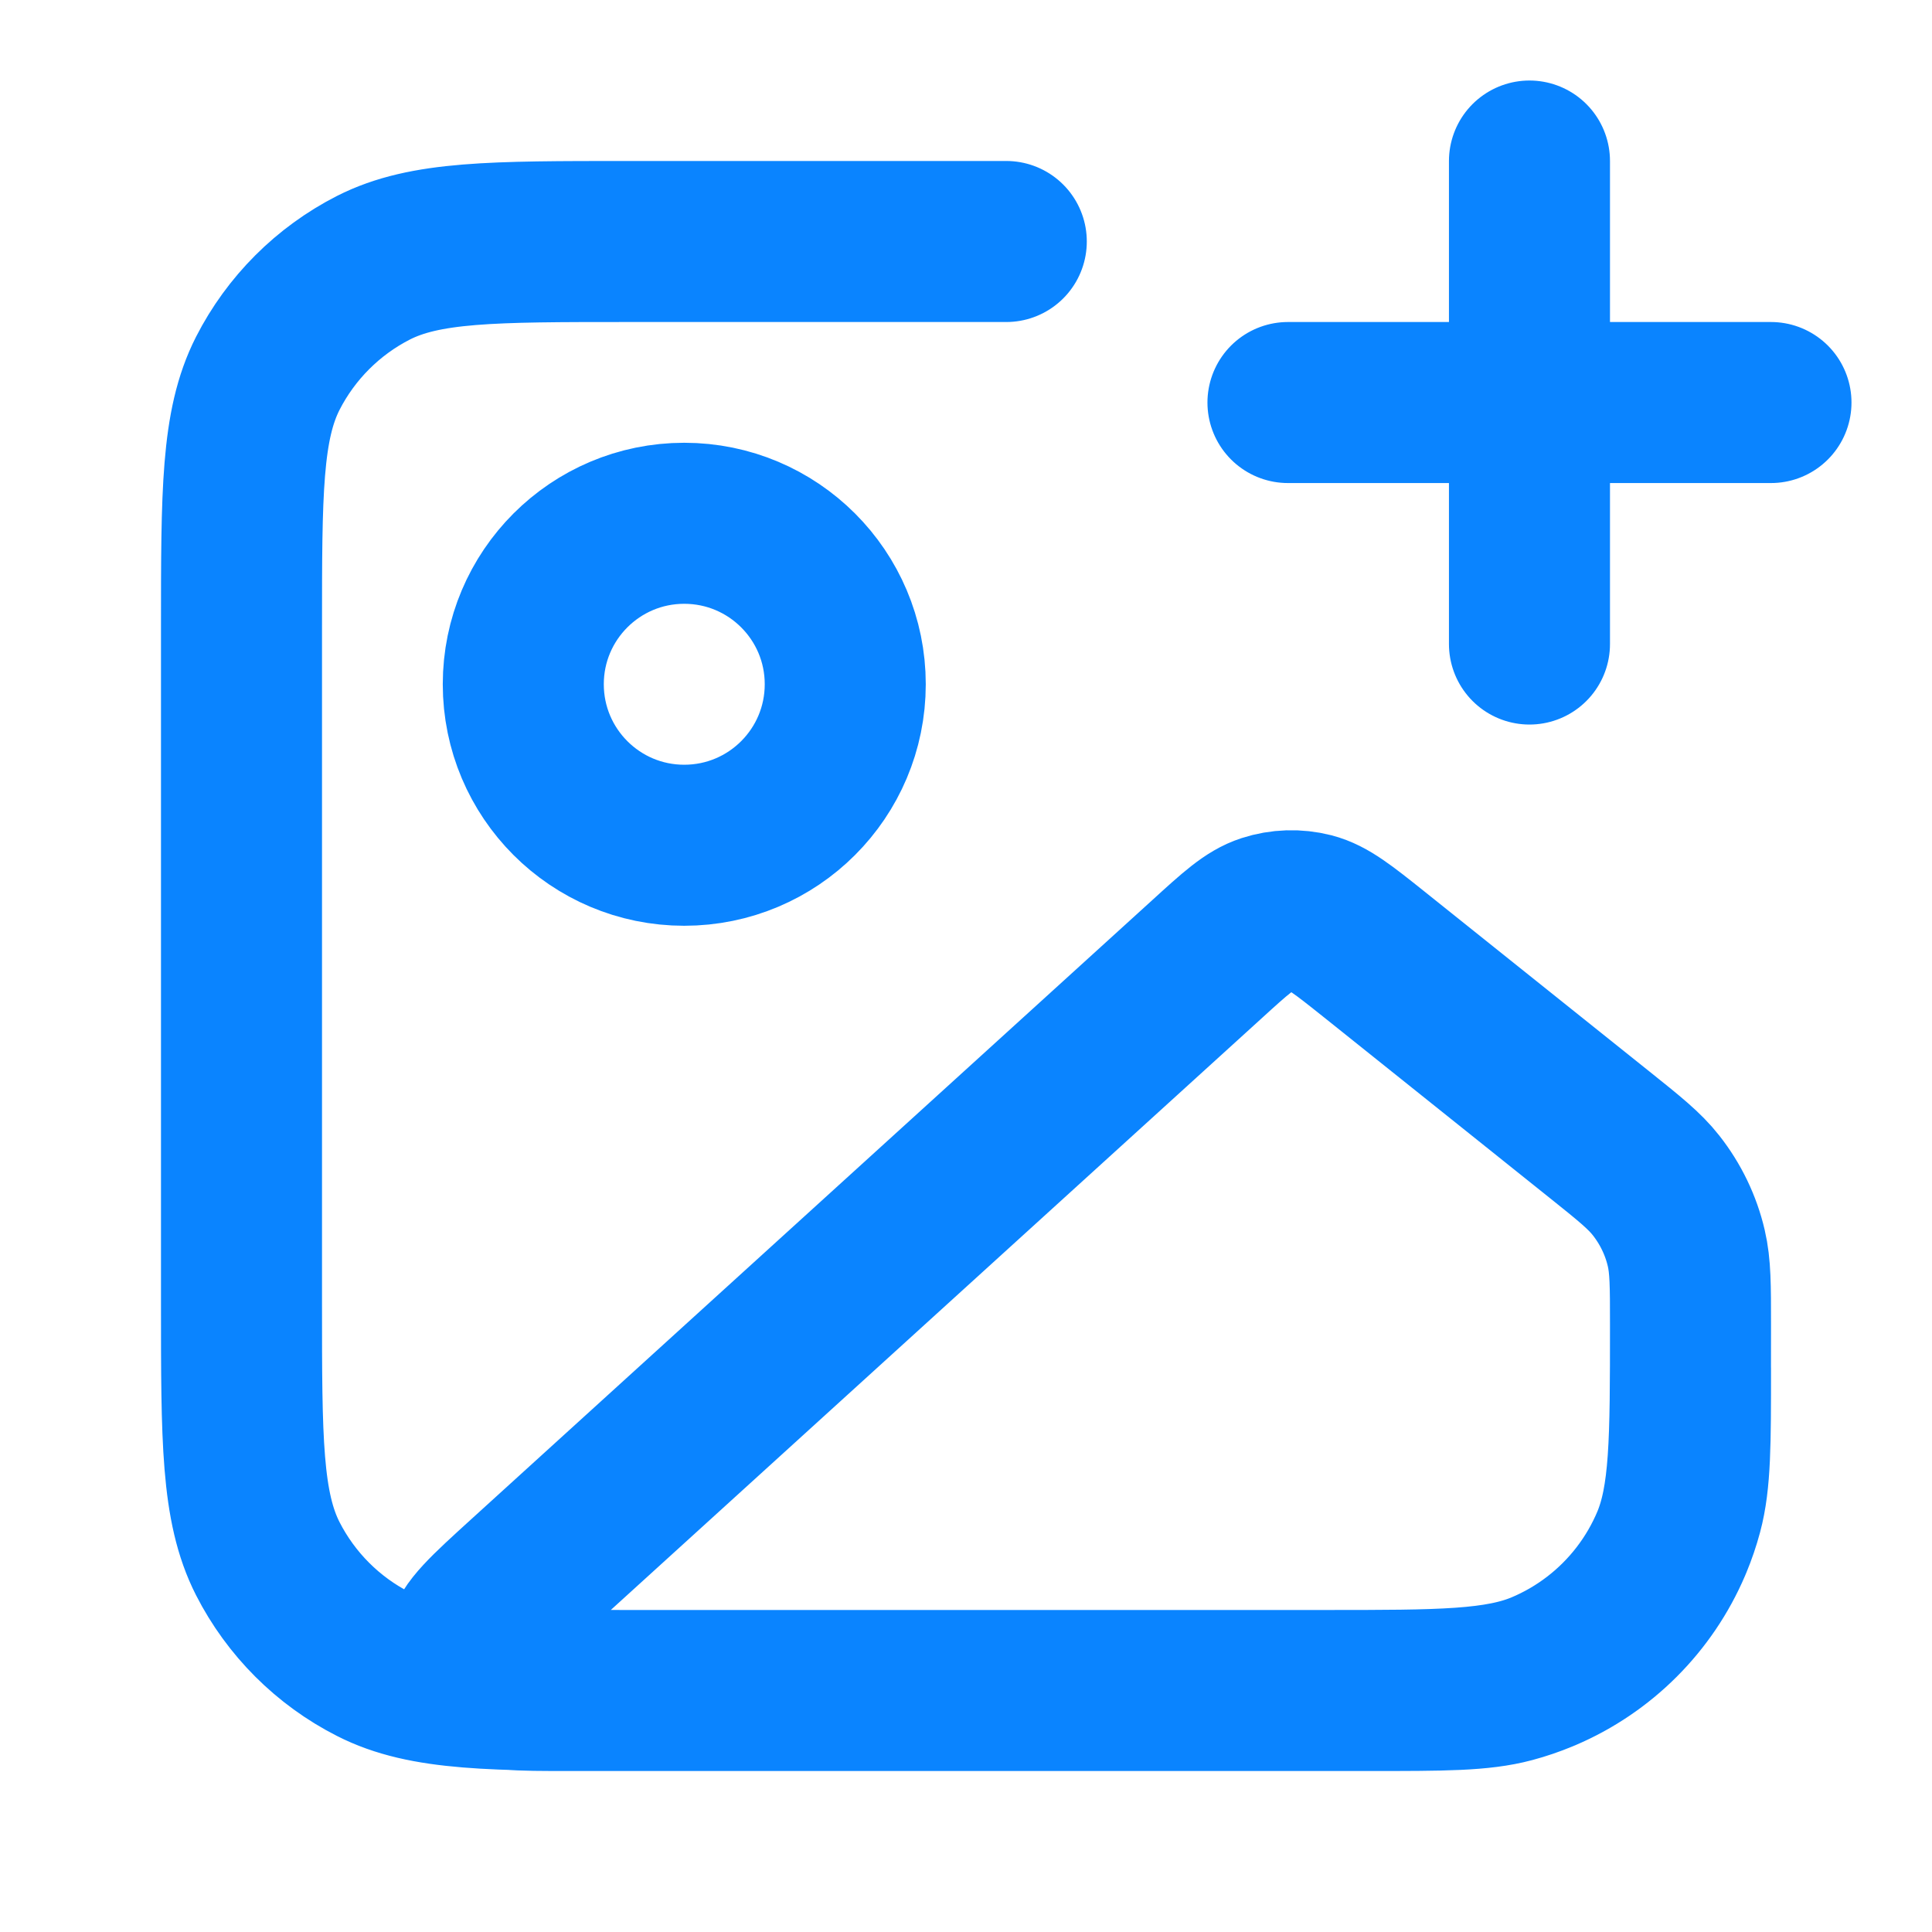
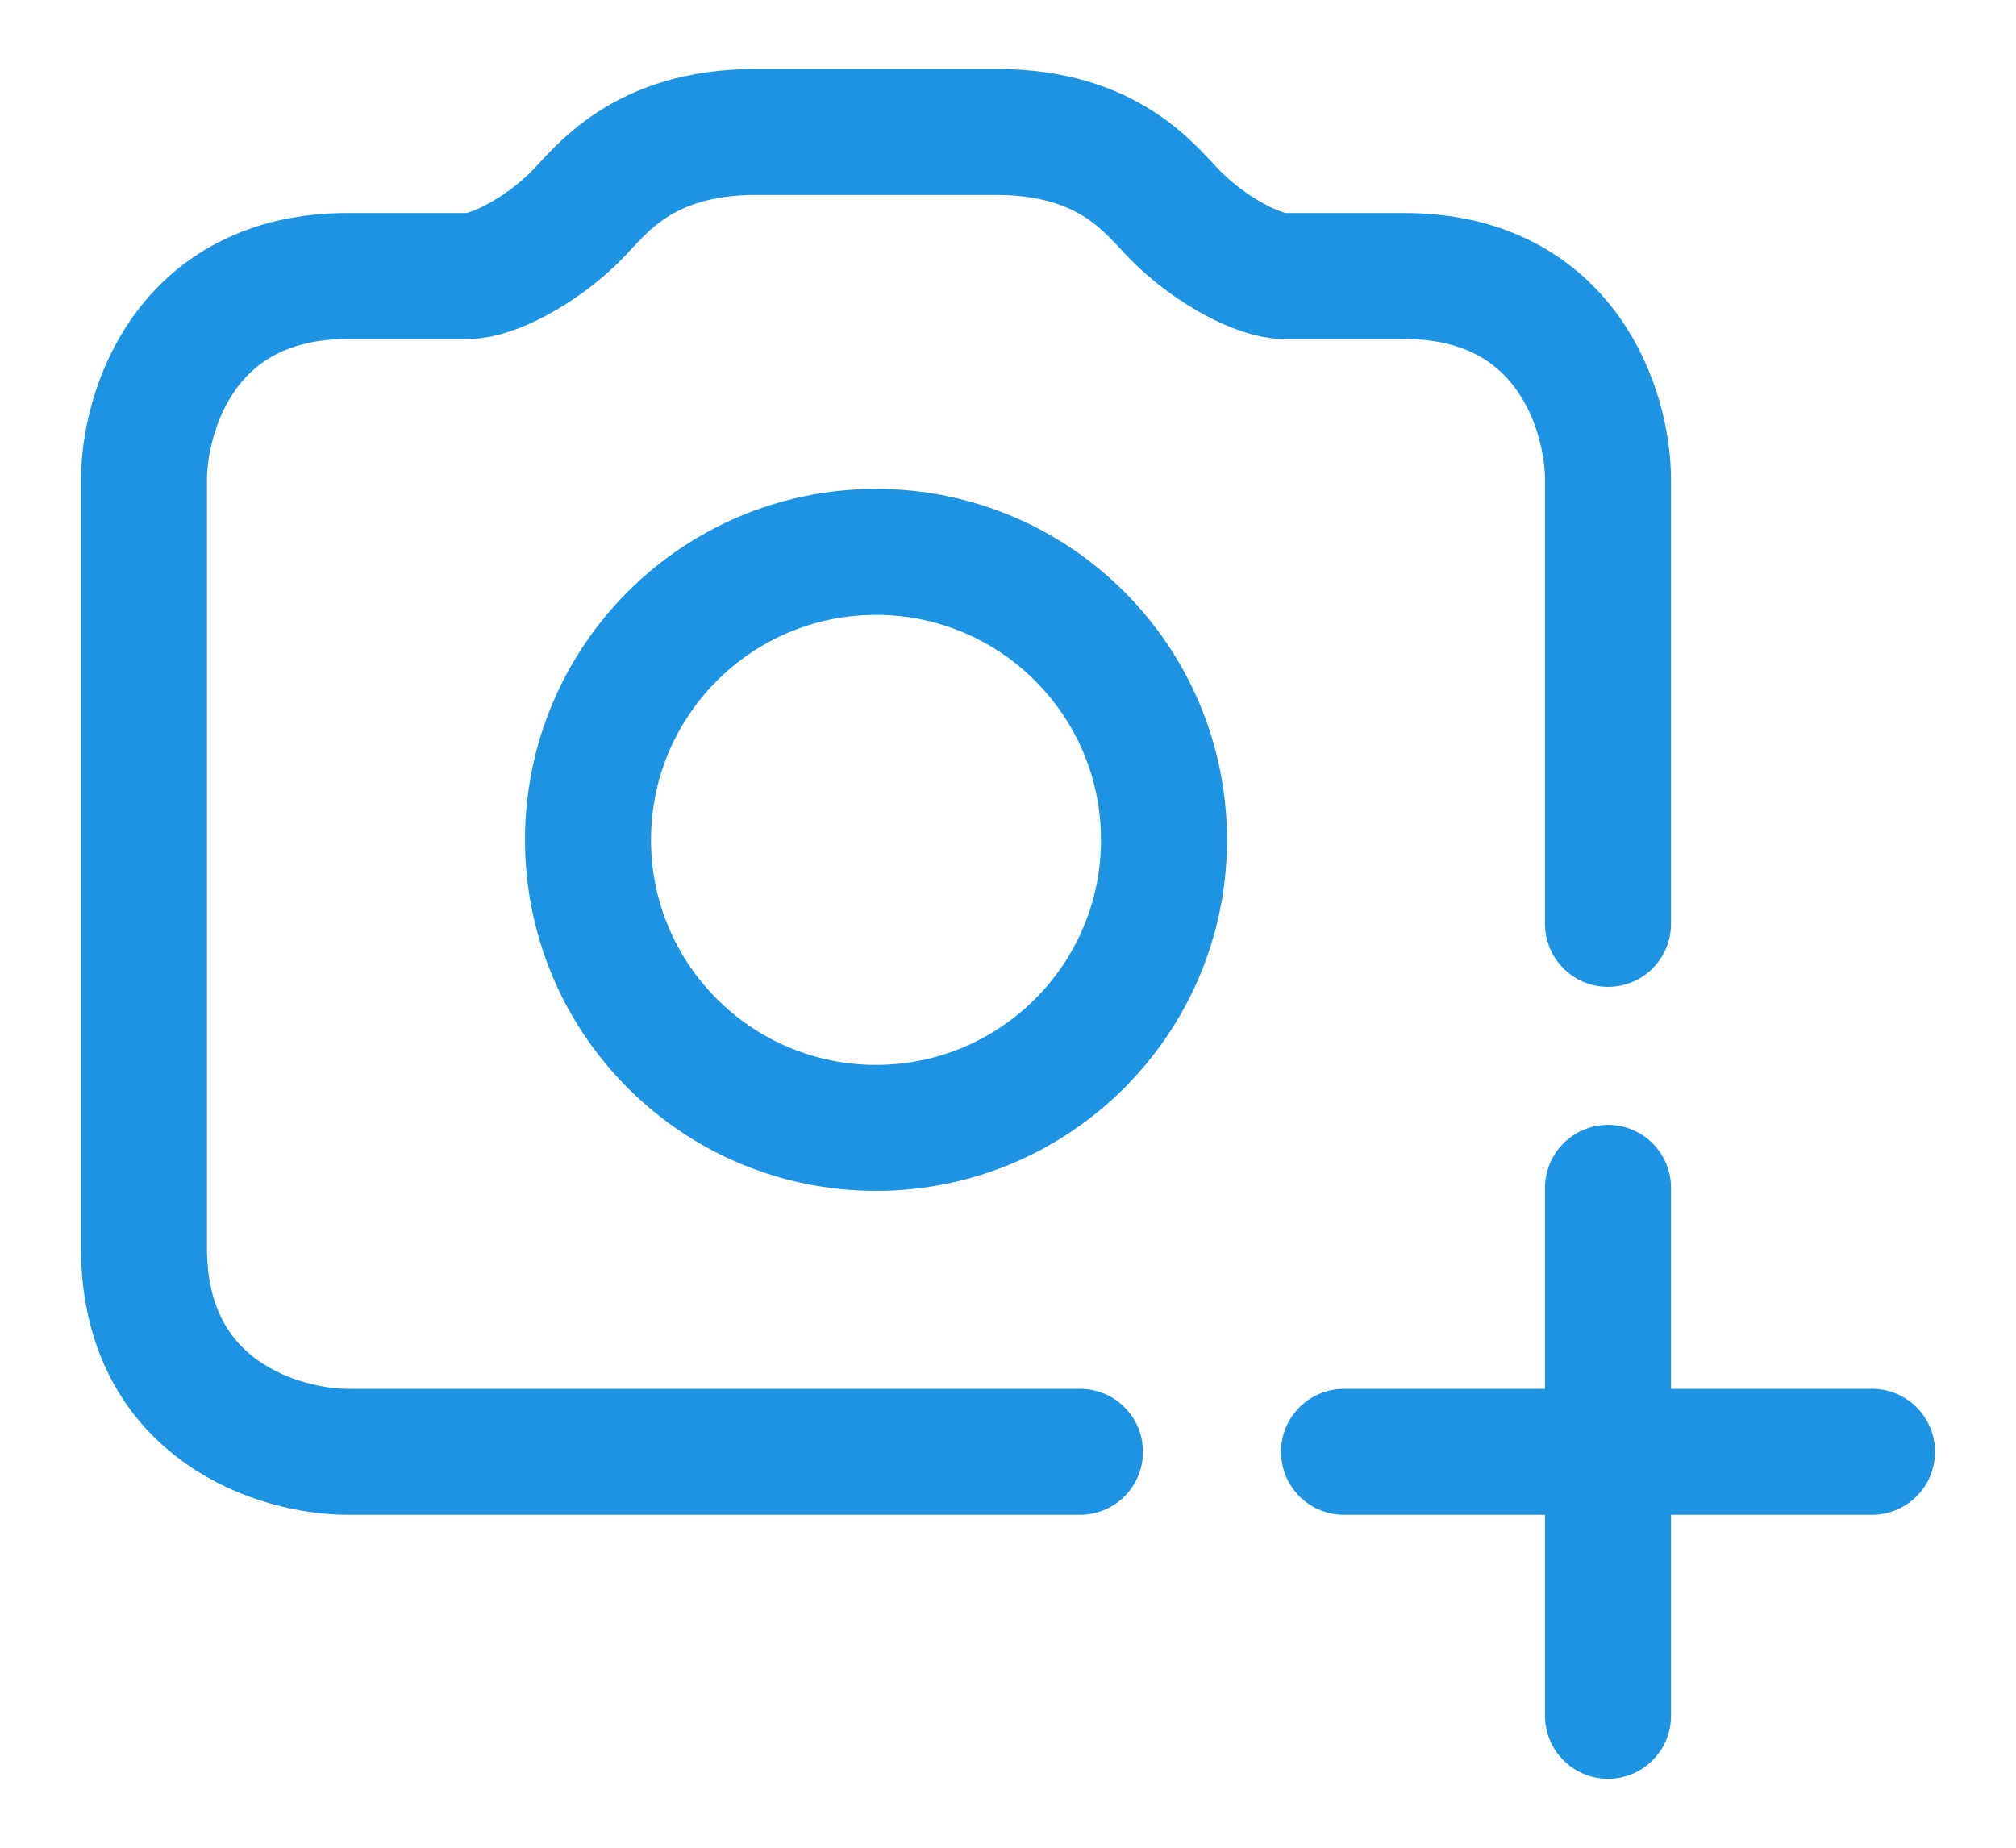
- <svg xmlns="http://www.w3.org/2000/svg" width="20" height="20" viewBox="0 0 20 20" fill="none">
-   <path d="M10.417 2.5H6.5C5.1 2.5 4.4 2.5 3.865 2.772C3.395 3.012 3.012 3.395 2.772 3.865C2.5 4.4 2.5 5.1 2.5 6.5V13.5C2.5 14.9 2.5 15.6 2.772 16.135C3.012 16.605 3.395 16.988 3.865 17.227C4.4 17.5 5.1 17.5 6.5 17.5H14.167C14.942 17.5 15.329 17.5 15.647 17.415C16.51 17.184 17.184 16.51 17.415 15.647C17.5 15.329 17.5 14.942 17.5 14.167M15.833 6.667V1.667M13.333 4.167H18.333M8.75 7.083C8.75 8.004 8.004 8.75 7.083 8.75C6.163 8.75 5.417 8.004 5.417 7.083C5.417 6.163 6.163 5.417 7.083 5.417C8.004 5.417 8.75 6.163 8.75 7.083ZM12.492 9.932L5.443 16.34C5.046 16.701 4.848 16.881 4.83 17.037C4.815 17.172 4.867 17.306 4.969 17.396C5.087 17.5 5.355 17.5 5.891 17.5H13.713C14.913 17.5 15.512 17.5 15.983 17.299C16.575 17.046 17.046 16.575 17.299 15.983C17.5 15.512 17.5 14.913 17.5 13.713C17.5 13.31 17.5 13.108 17.456 12.92C17.401 12.684 17.294 12.463 17.144 12.272C17.025 12.12 16.868 11.994 16.553 11.742L14.222 9.877C13.906 9.625 13.748 9.499 13.575 9.454C13.422 9.415 13.261 9.42 13.11 9.469C12.94 9.524 12.79 9.66 12.492 9.932Z" stroke="#0A84FF" stroke-width="1.667" stroke-linecap="round" stroke-linejoin="round" />
+ <svg xmlns="http://www.w3.org/2000/svg" width="24" height="22" viewBox="0 0 24 22" fill="none">
+   <path d="M19.143 11V5.714C19.143 4.905 18.657 3.286 16.714 3.286H15.286C15 3.286 14.429 3 14 2.571C13.714 2.286 13.229 1.571 11.857 1.571H9C7.629 1.571 7.143 2.286 6.857 2.571C6.429 3 5.857 3.286 5.572 3.286H4.143C2.2 3.286 1.714 4.905 1.714 5.714V14.857C1.714 16.8 3.333 17.286 4.143 17.286H12.857M16 17.286H22.286M19.143 14.143V20.429M13.857 10C13.857 11.894 12.322 13.429 10.429 13.429C8.535 13.429 7 11.894 7 10C7 8.106 8.535 6.571 10.429 6.571C12.322 6.571 13.857 8.106 13.857 10Z" stroke="#1C93E3" stroke-width="1.5" stroke-linecap="round" />
</svg>
